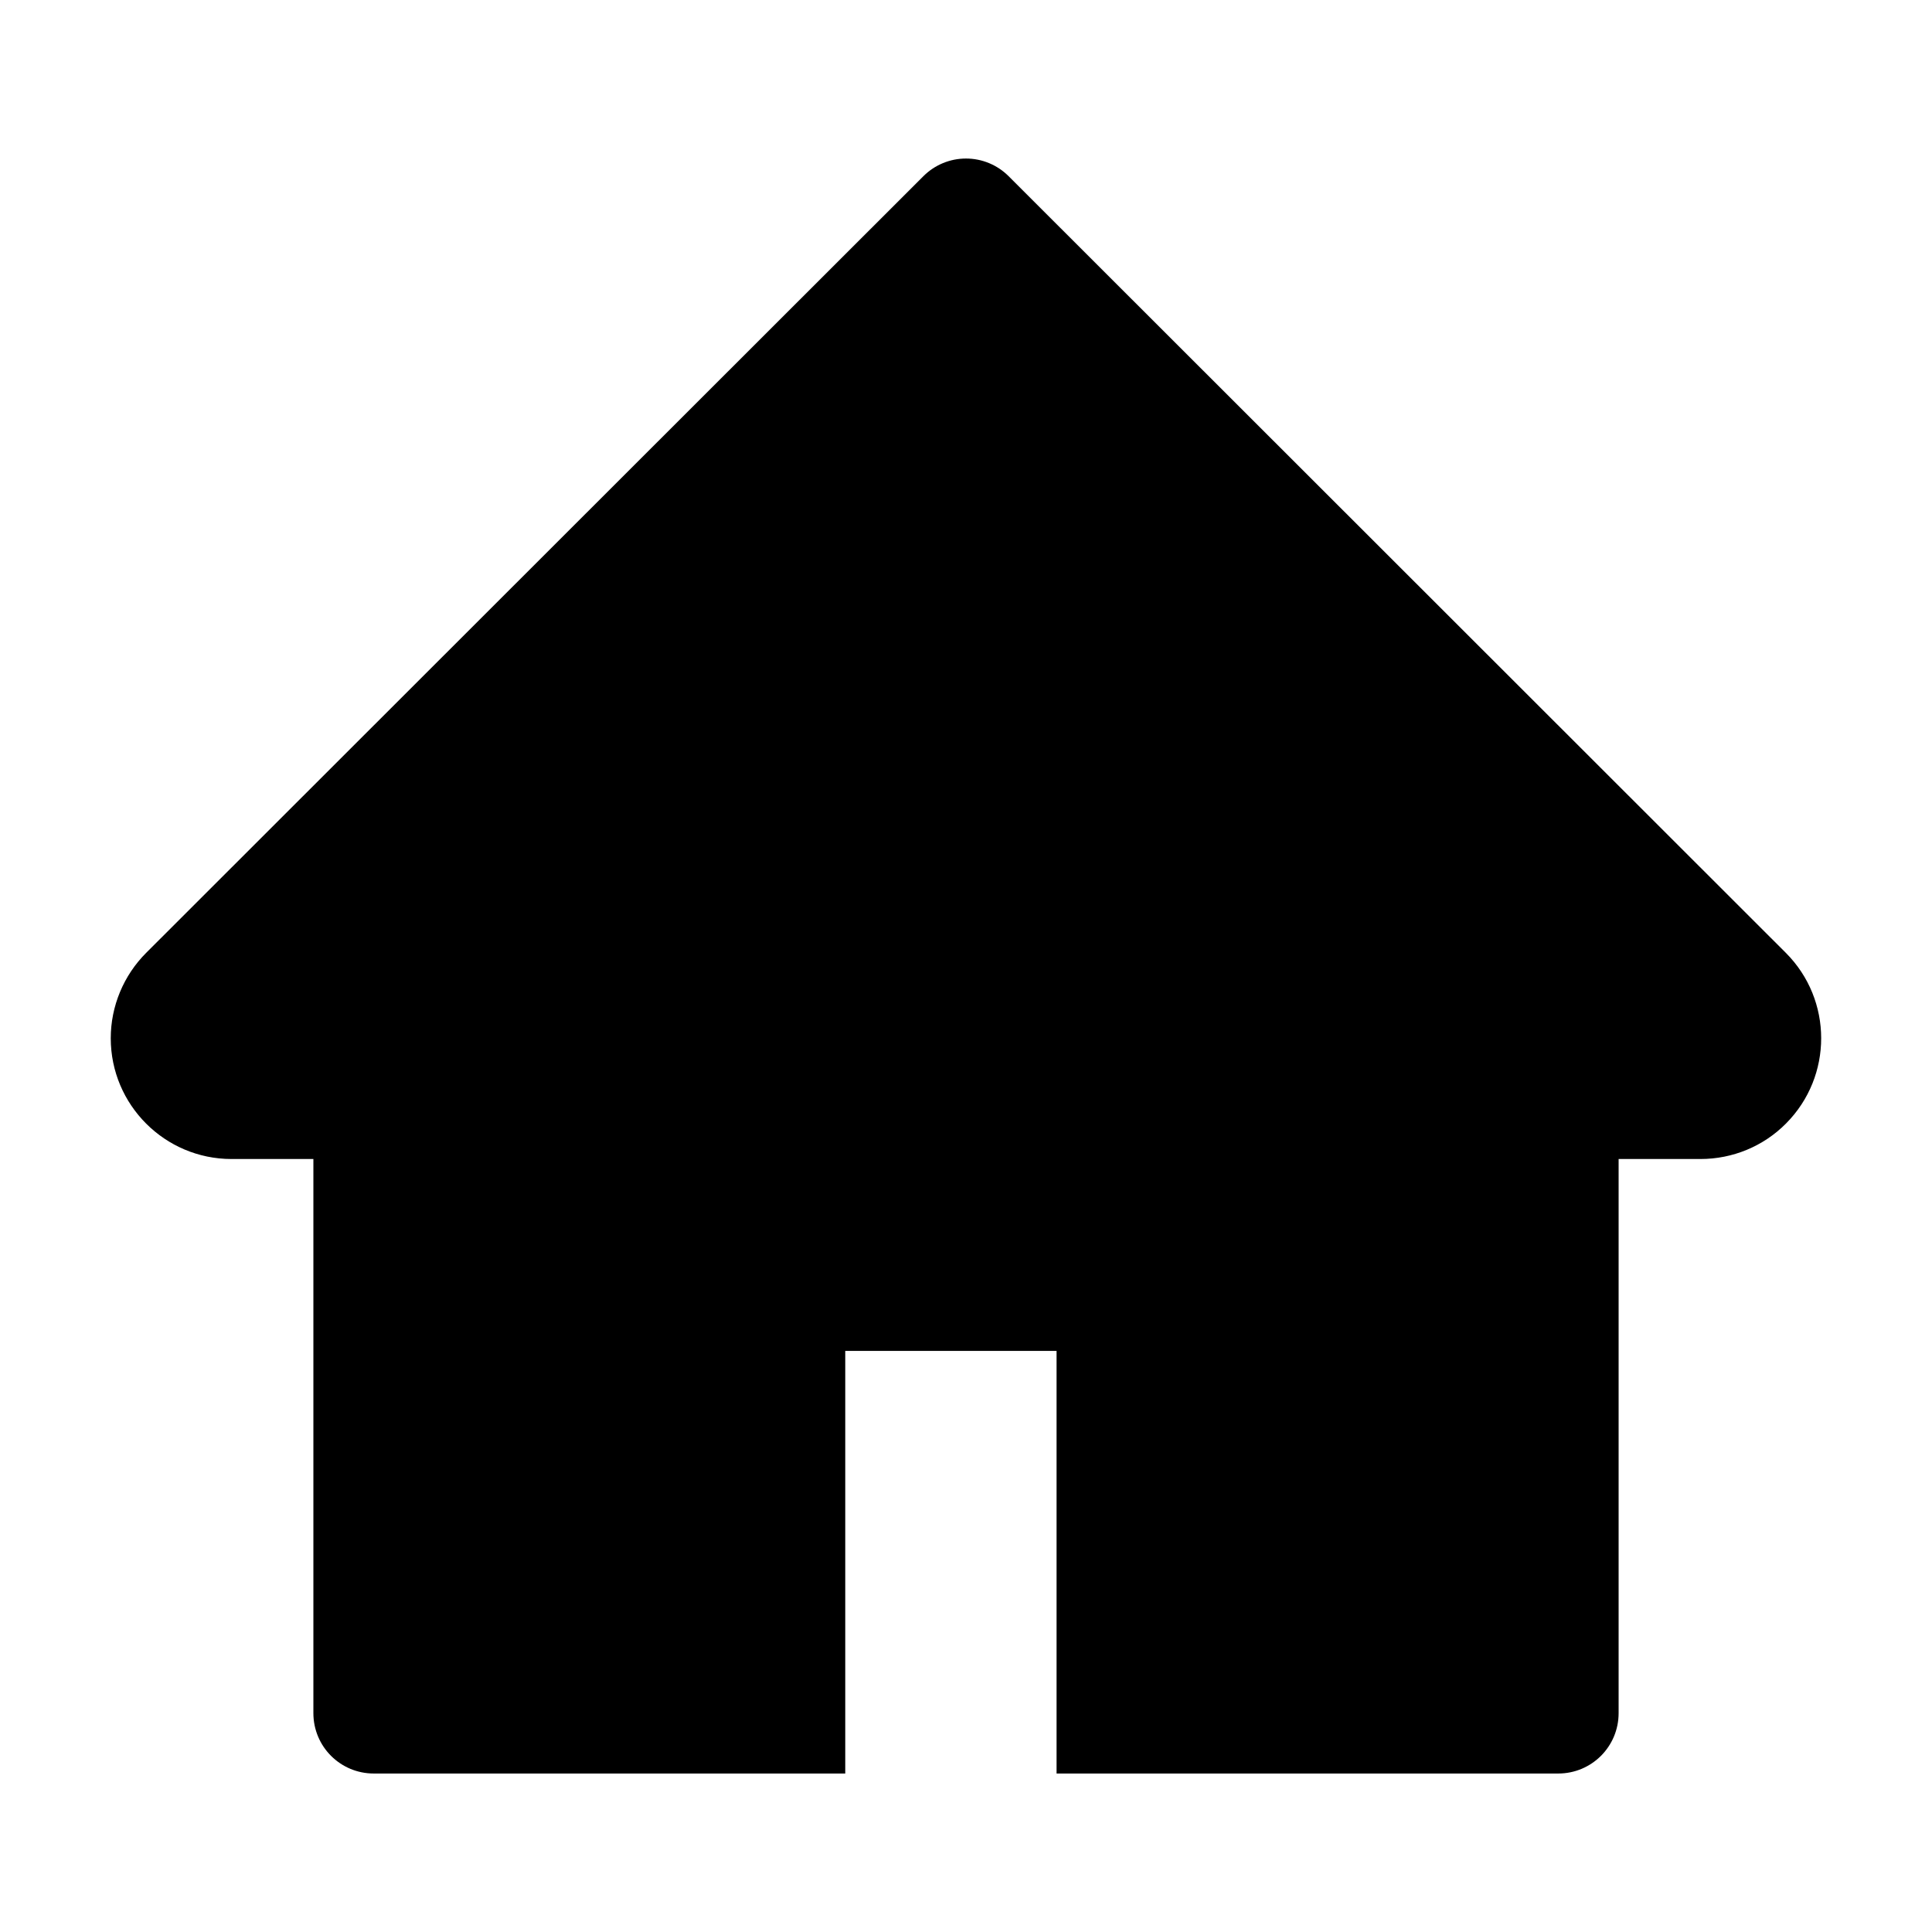
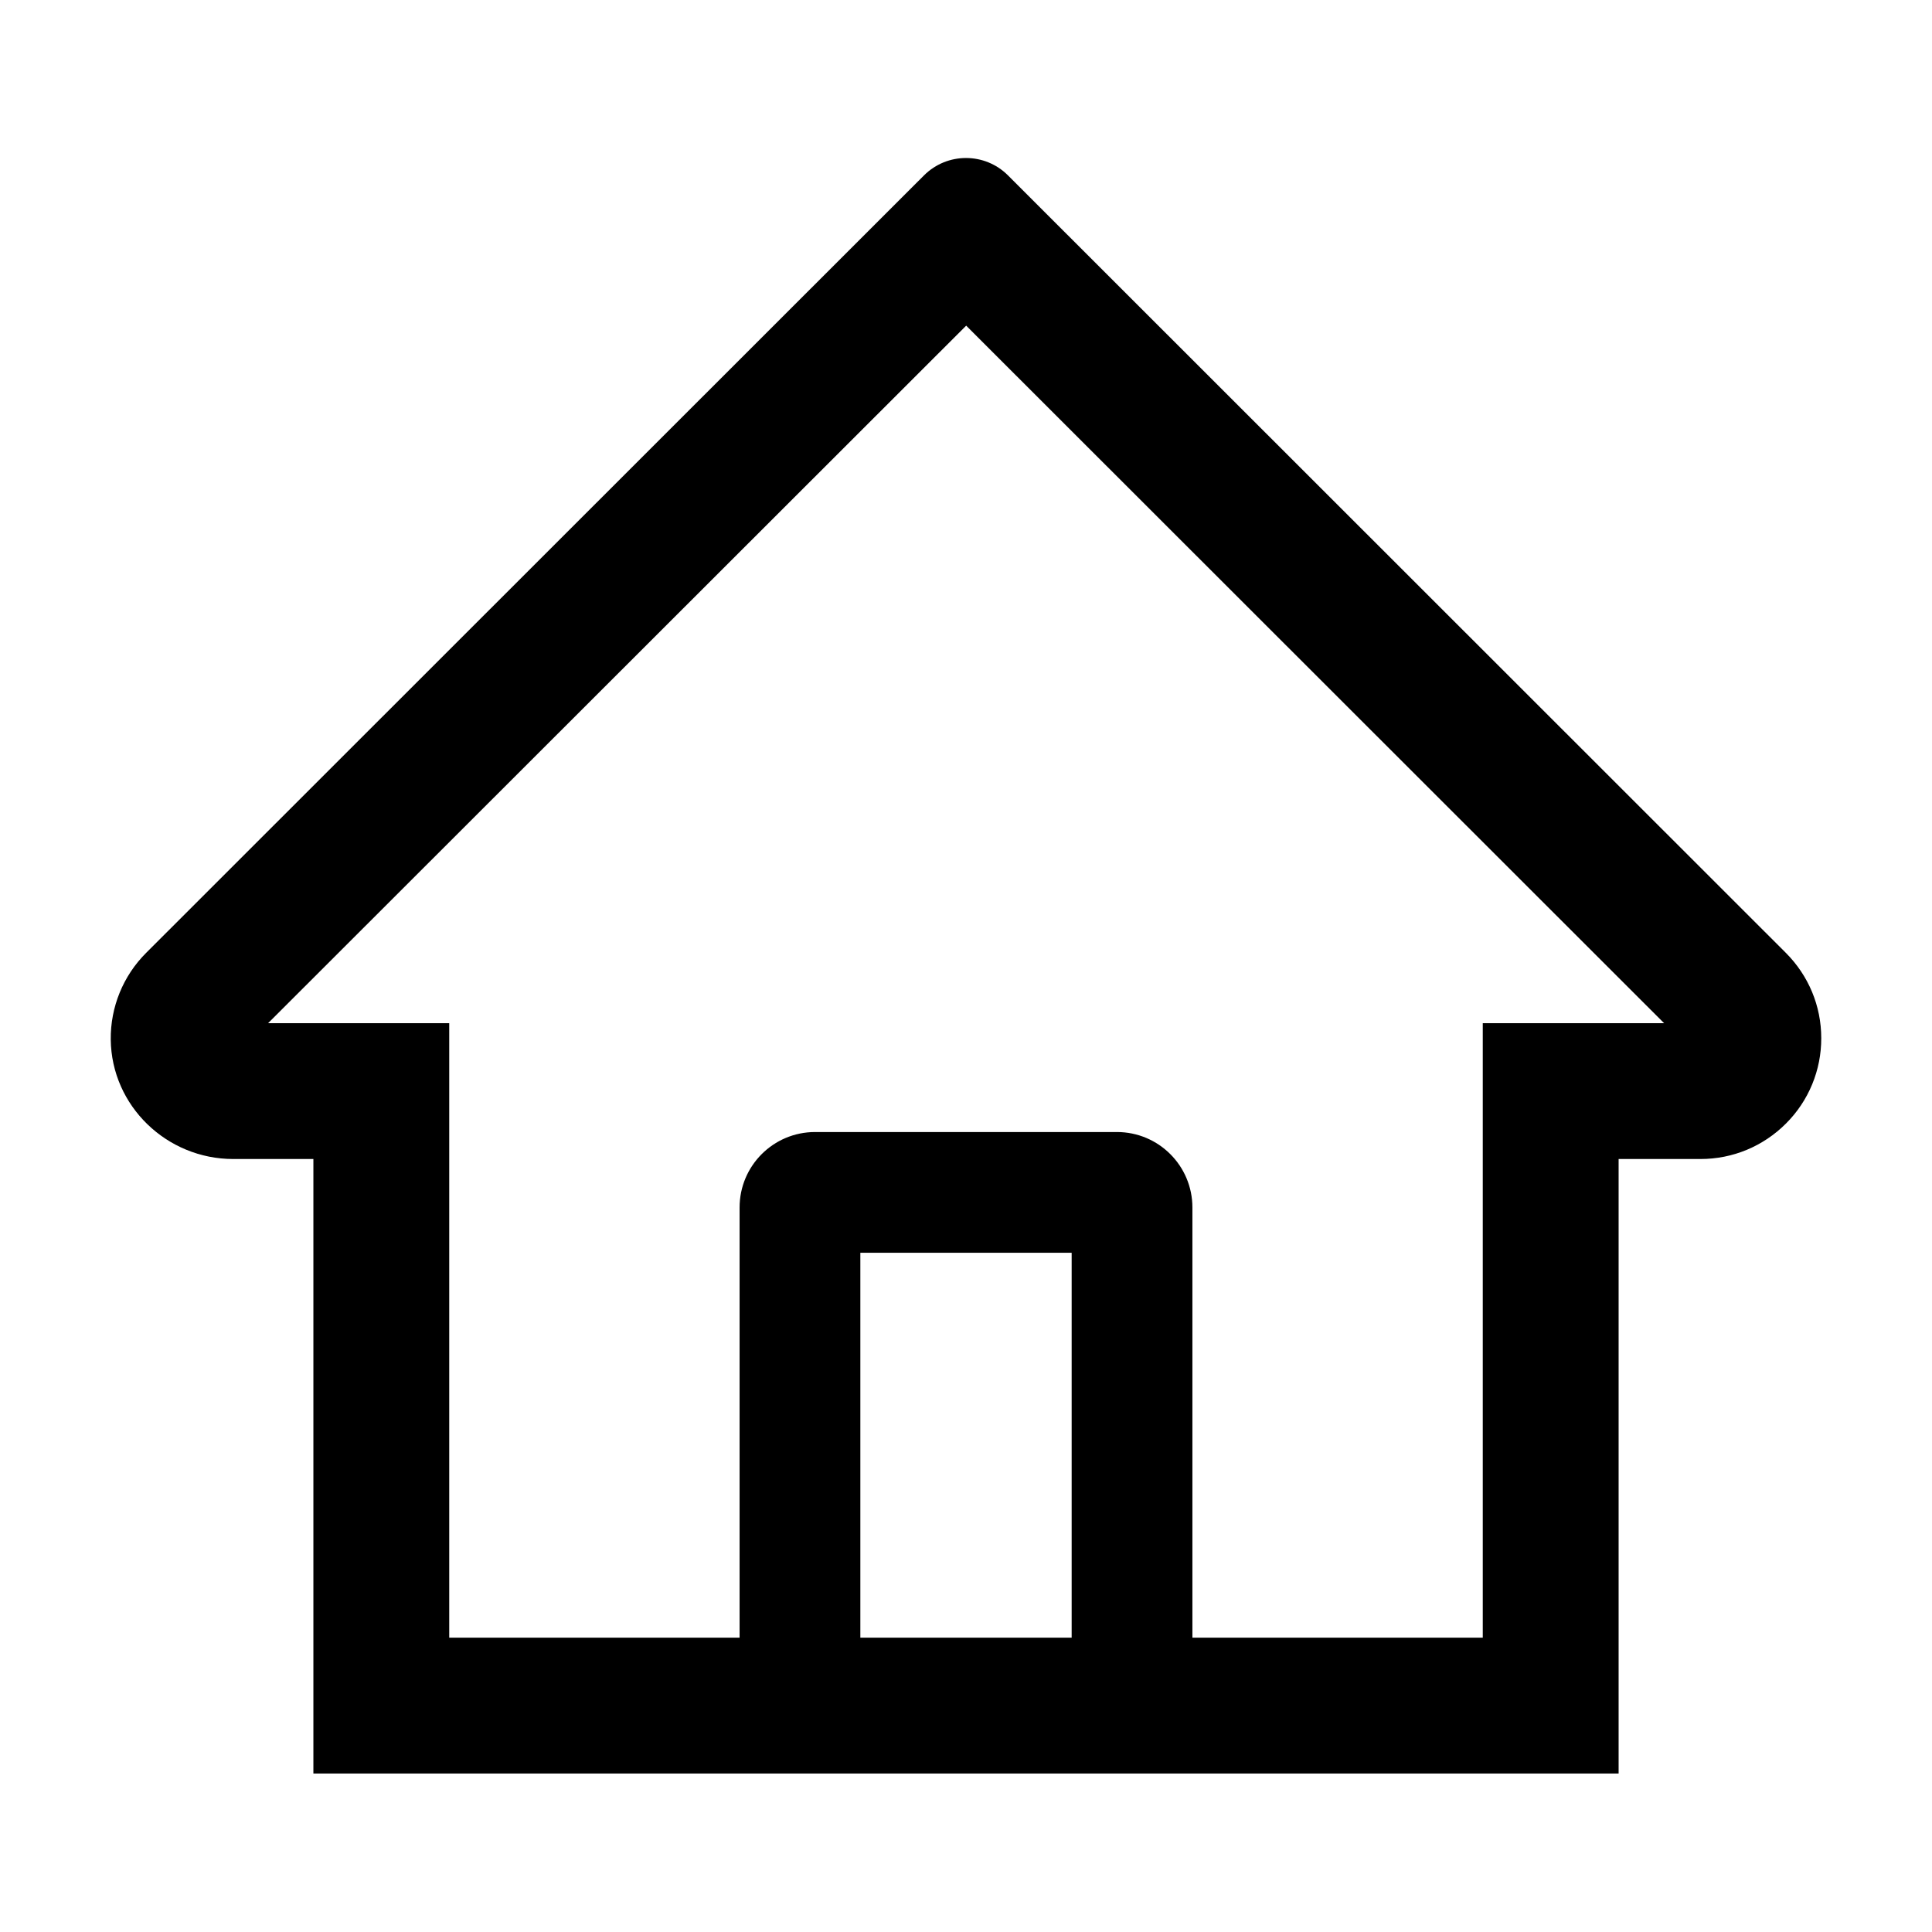
<svg xmlns="http://www.w3.org/2000/svg" class="icon" width="20" height="20" viewBox="0 0 1024 1024">
-   <path d="M946.5 505L534.6 93.4a31.93 31.93 0 0 0-45.2 0L77.5 505c-12 12-18.8 28.3-18.8 45.3 0 35.3 28.7 64 64 64h43.4V908c0 17.7 14.3 32 32 32H448V716h112v224h265.9c17.7 0 32-14.3 32-32V614.3h43.4c17 0 33.3-6.7 45.3-18.8 24.9-25 24.9-65.5-.1-90.5z" />
+   <path d="M946.5 505L560.1 118.8l-25.9-25.9a31.5 31.5 0 0 0-44.4 0L77.5 505a63.9 63.9 0 0 0-18.8 46c.4 35.2 29.7 63.3 64.9 63.3h42.5V940h691.8V614.3h43.4c17.1 0 33.2-6.7 45.3-18.8a63.6 63.6 0 0 0 18.7-45.3c0-17-6.7-33.1-18.8-45.2zM568 868H456V664h112v204zm217.9-325.7V868H632V640c0-22.1-17.9-40-40-40H432c-22.1 0-40 17.9-40 40v228H238.1V542.3h-96l370-369.7 23.1 23.1L882 542.3h-96.1z" />
</svg>
